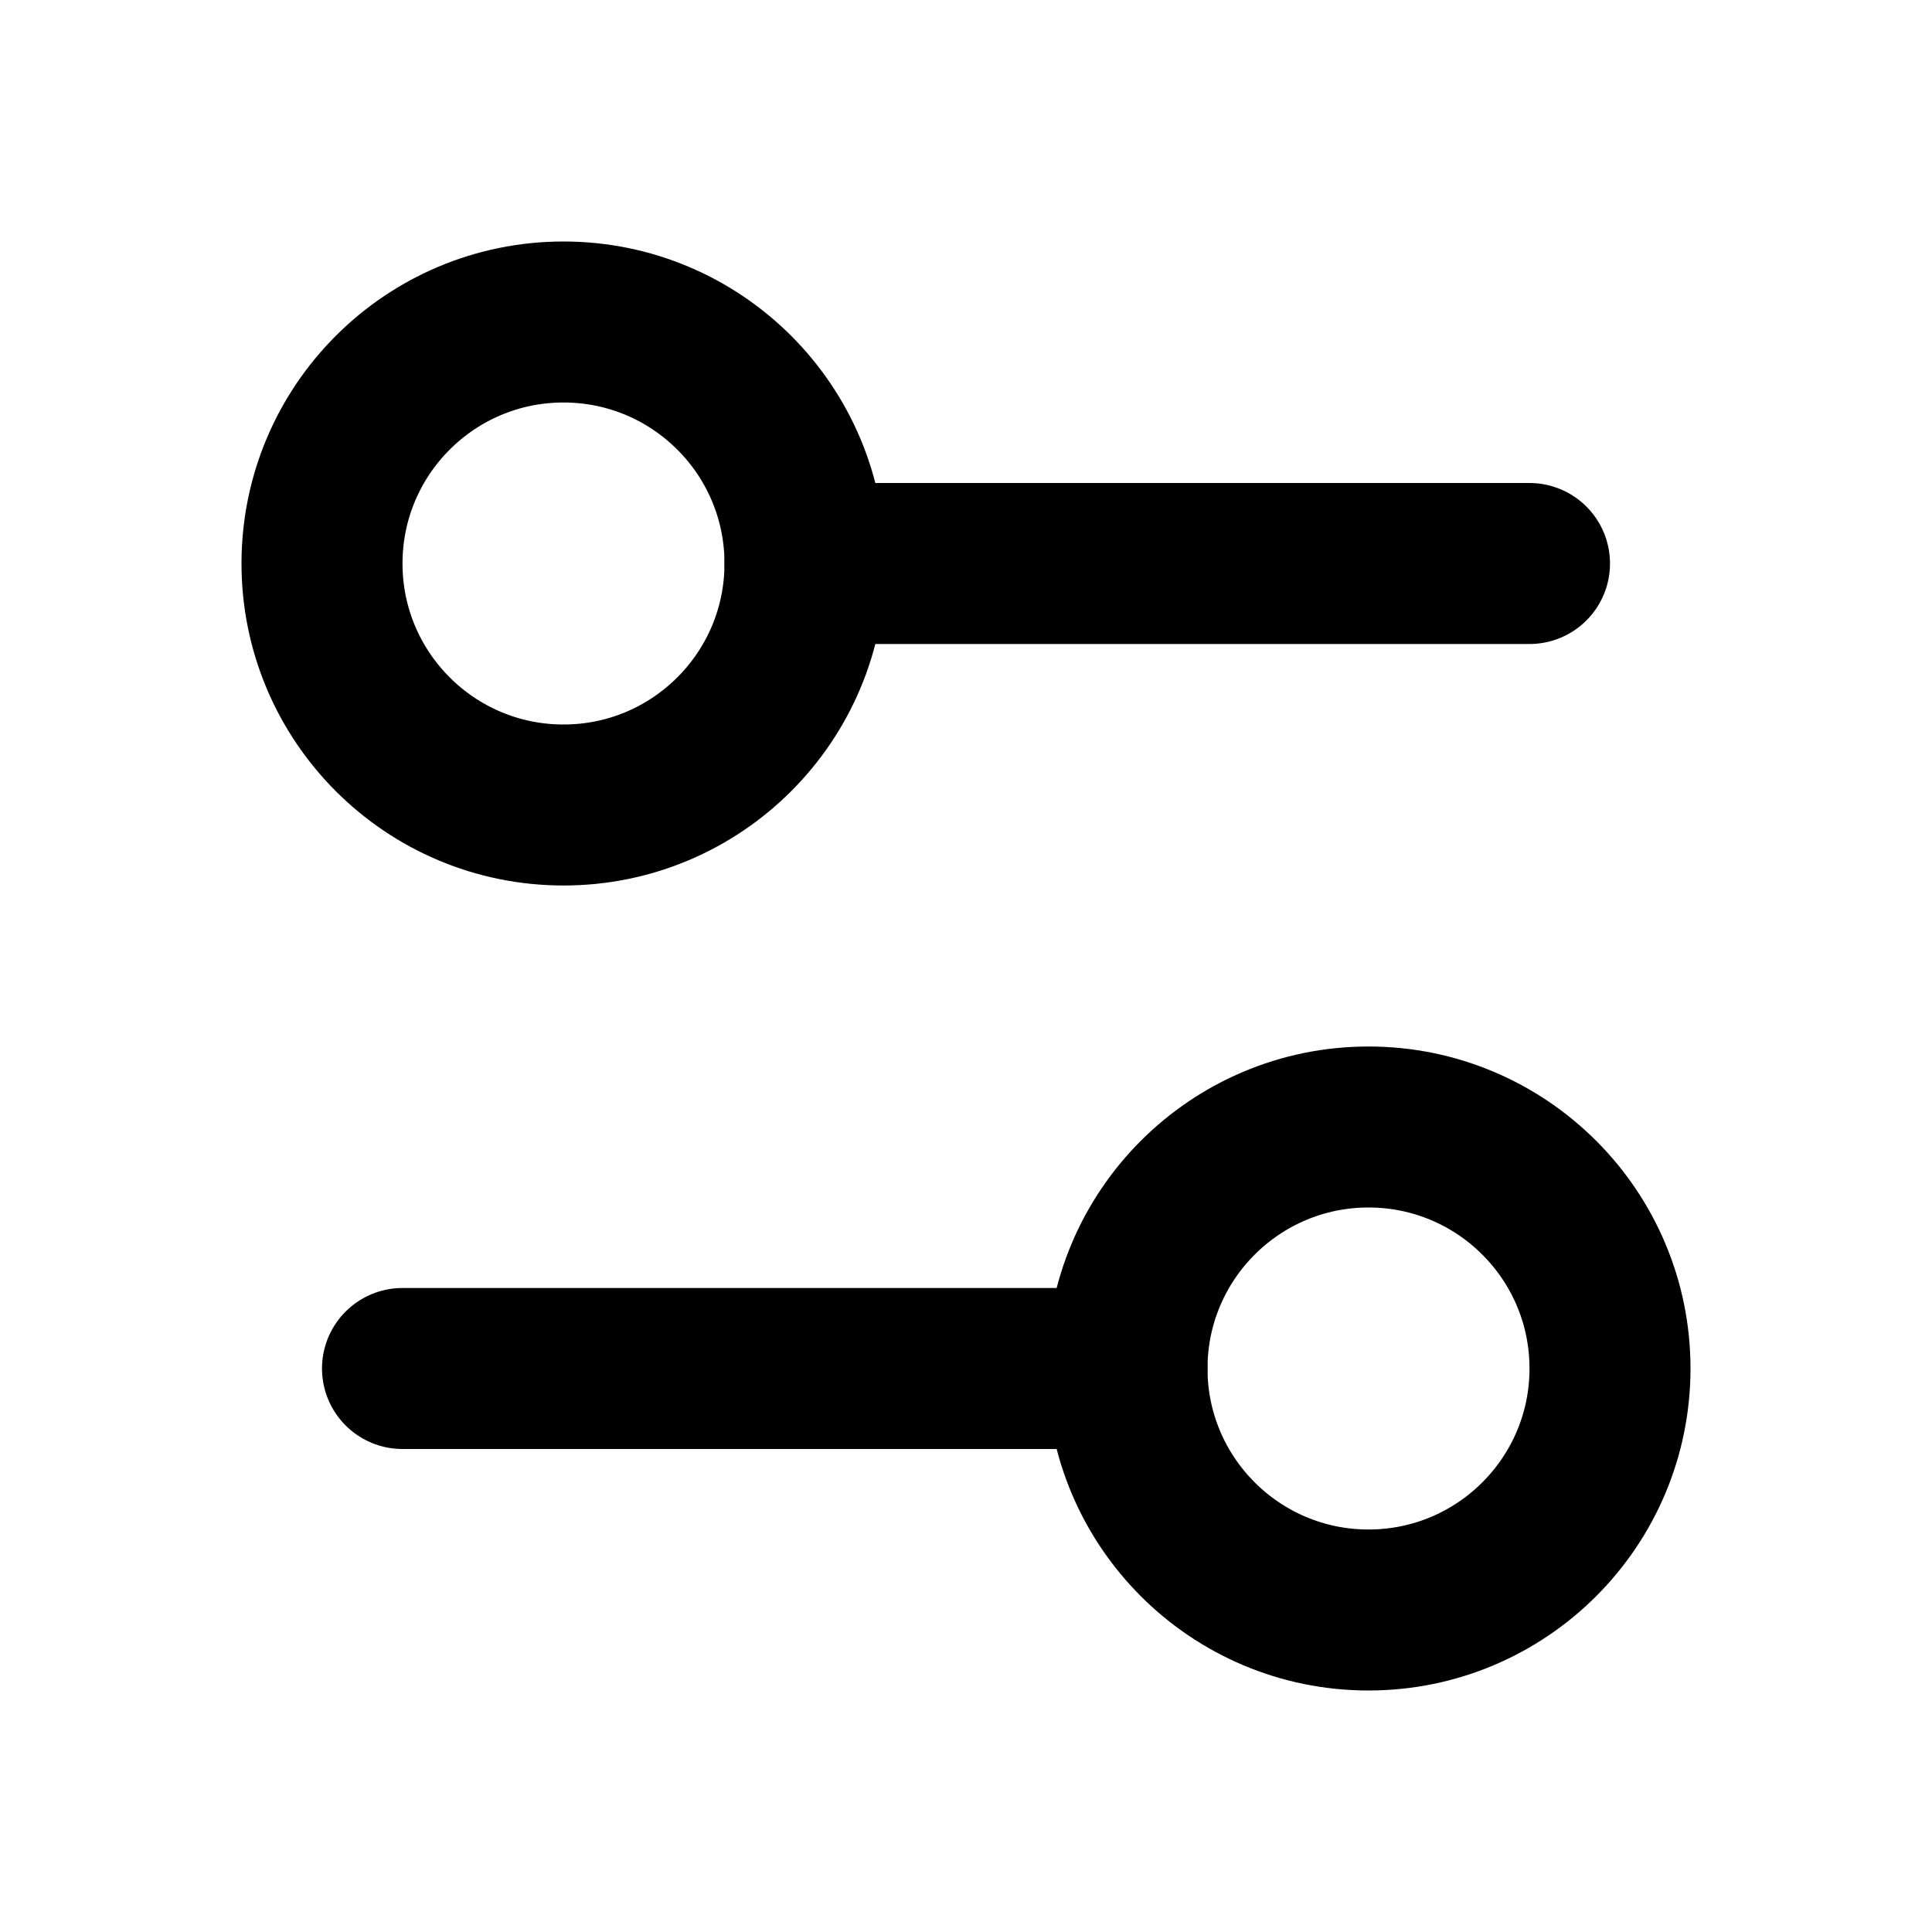
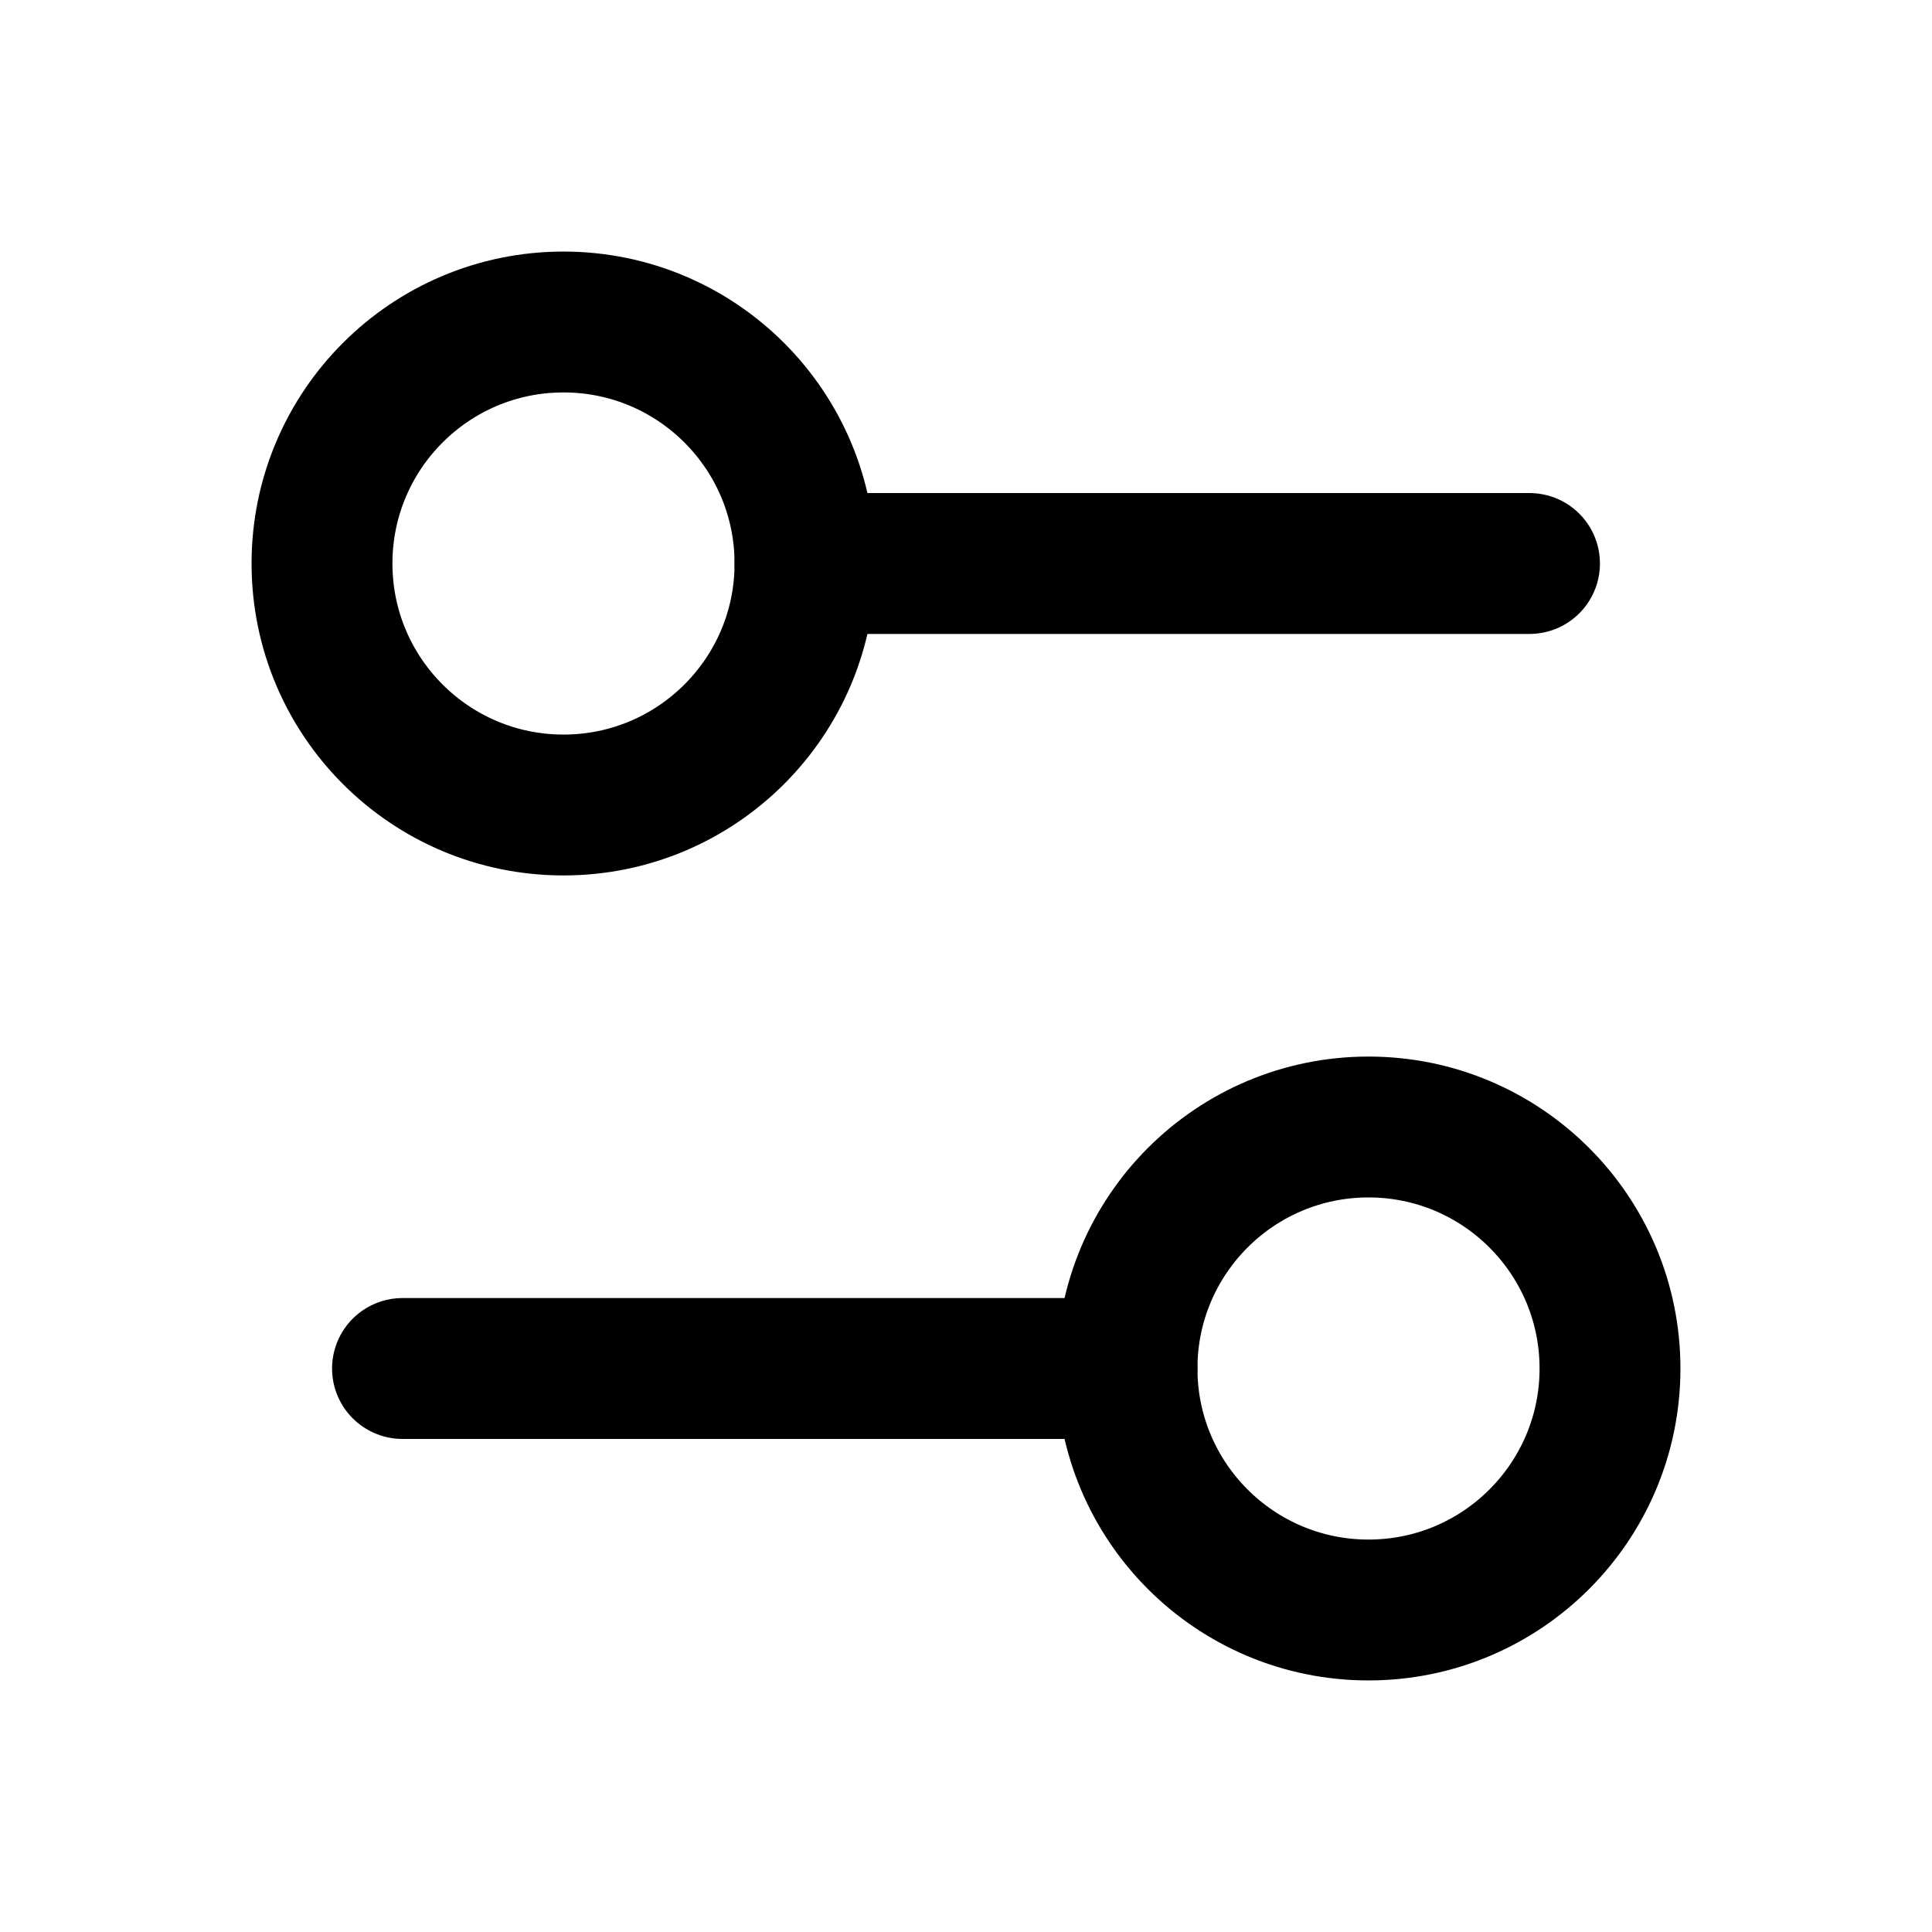
- <svg xmlns="http://www.w3.org/2000/svg" class="lucide lucide-settings-2" width="24" height="24" viewBox="0 0 24 24" fill="none" stroke="currentColor" stroke-width="2" stroke-linecap="round" stroke-linejoin="round">
+ <svg xmlns="http://www.w3.org/2000/svg" class="lucide lucide-settings-2" width="24" height="24" viewBox="0 0 24 24" fill="none" stroke="currentColor" stroke-width="1.75" stroke-linecap="round" stroke-linejoin="round">
  <path d="M14 17H5" />
  <path d="M19 7h-9" />
  <circle cx="17" cy="17" r="3" />
  <circle cx="7" cy="7" r="3" />
</svg>
